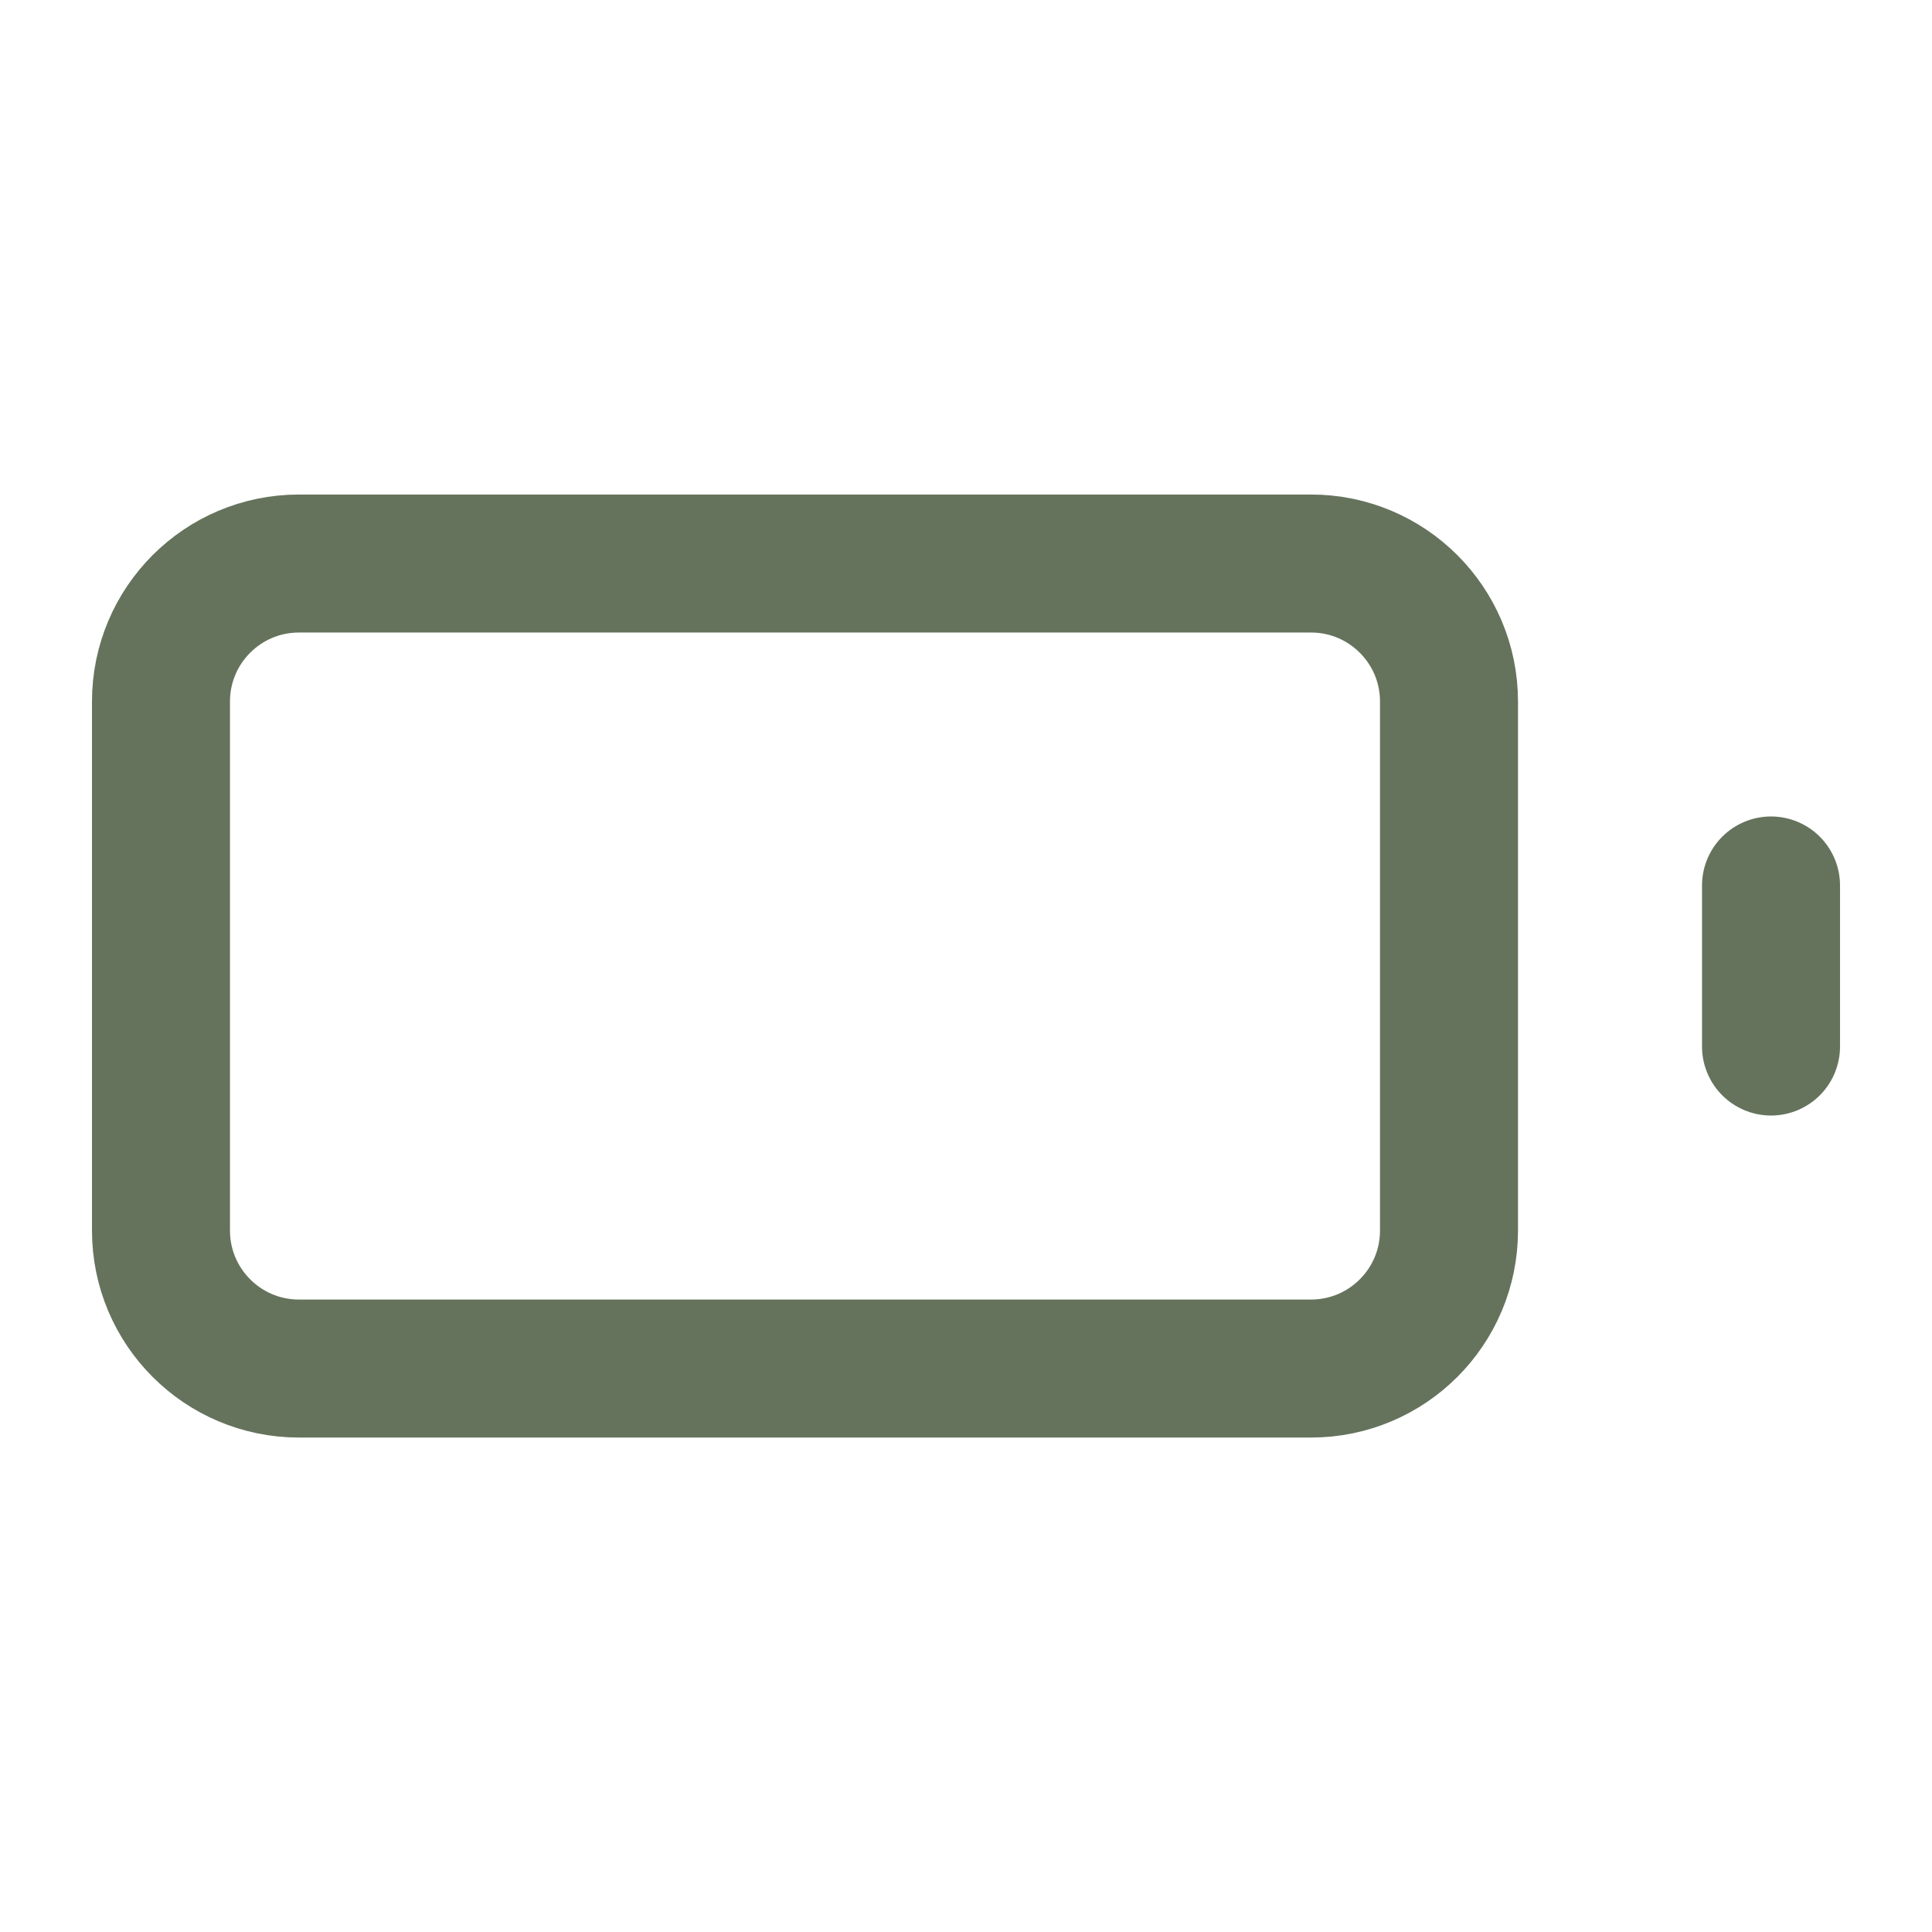
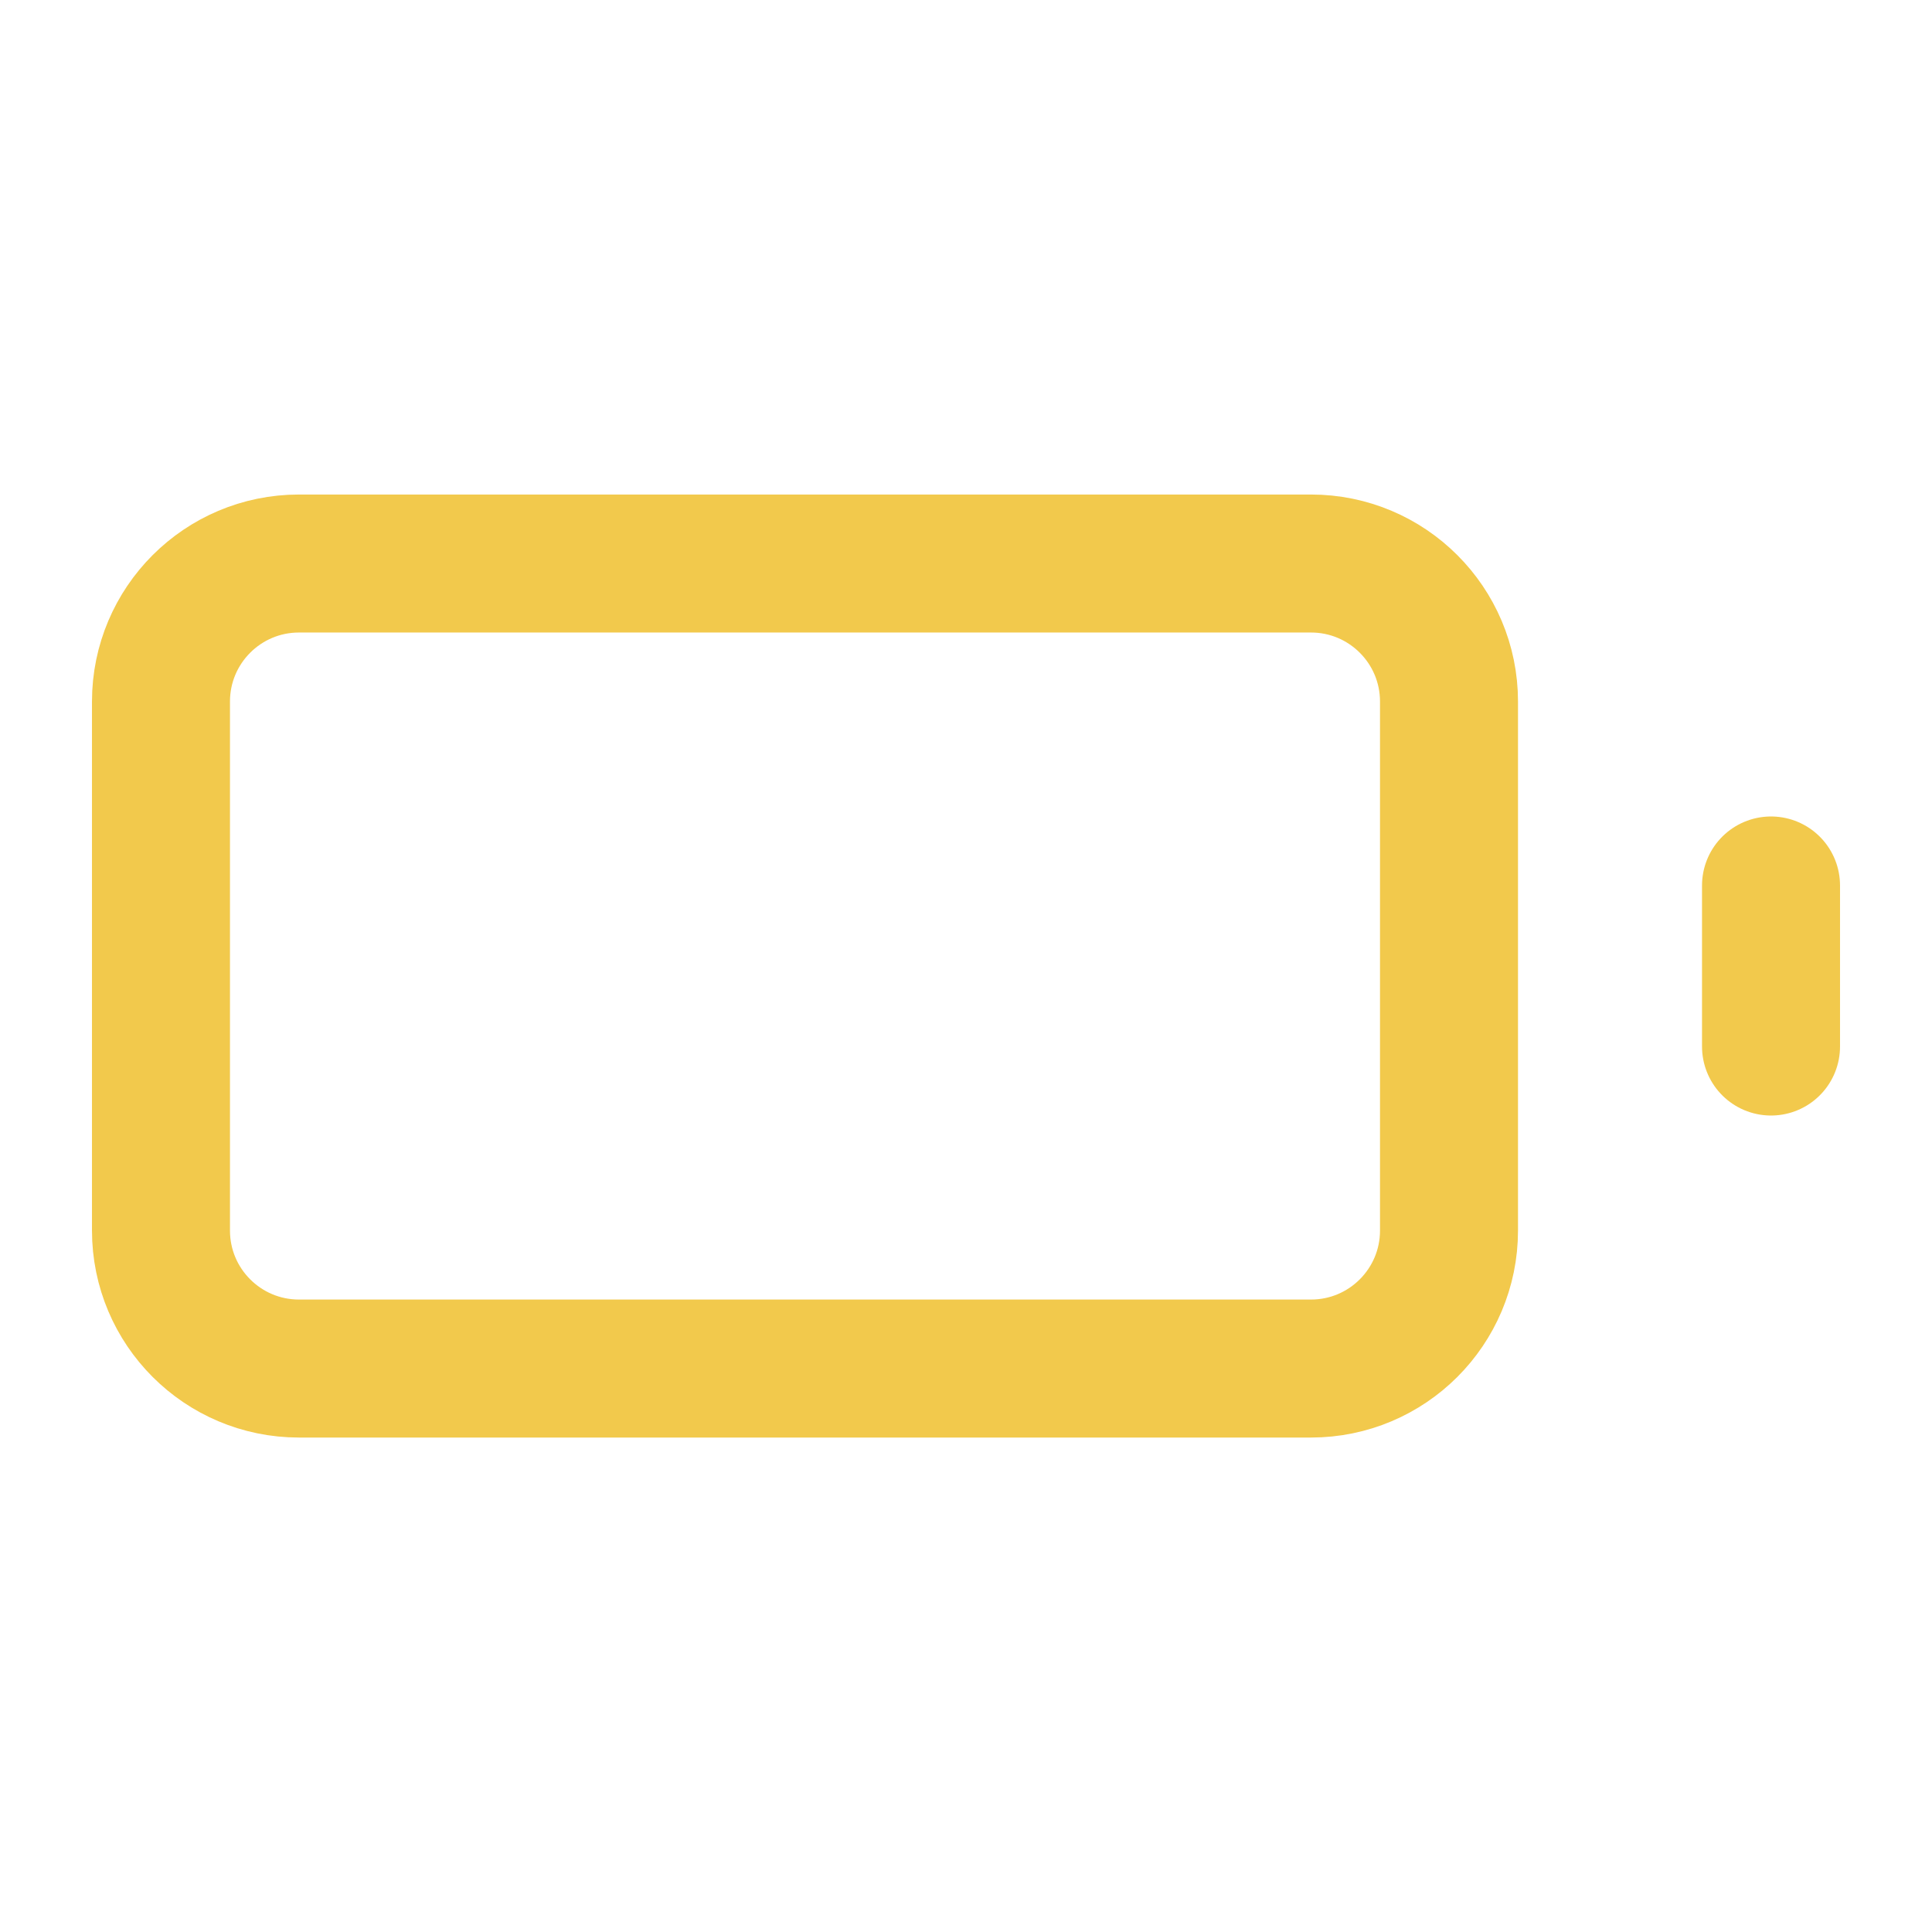
<svg xmlns="http://www.w3.org/2000/svg" viewBox="0 0 28 28">
-   <g fill="none" stroke="#65735C" stroke-linecap="round" stroke-linejoin="round" stroke-width="2">
+   <g fill="none" stroke="#F2C94C" stroke-linecap="round" stroke-linejoin="round" stroke-width="2">
    <rect x="2.333" y="8.167" width="18.667" height="11.667" rx="2" />
    <path d="M25.667 12.833v2.334" />
  </g>
</svg>
